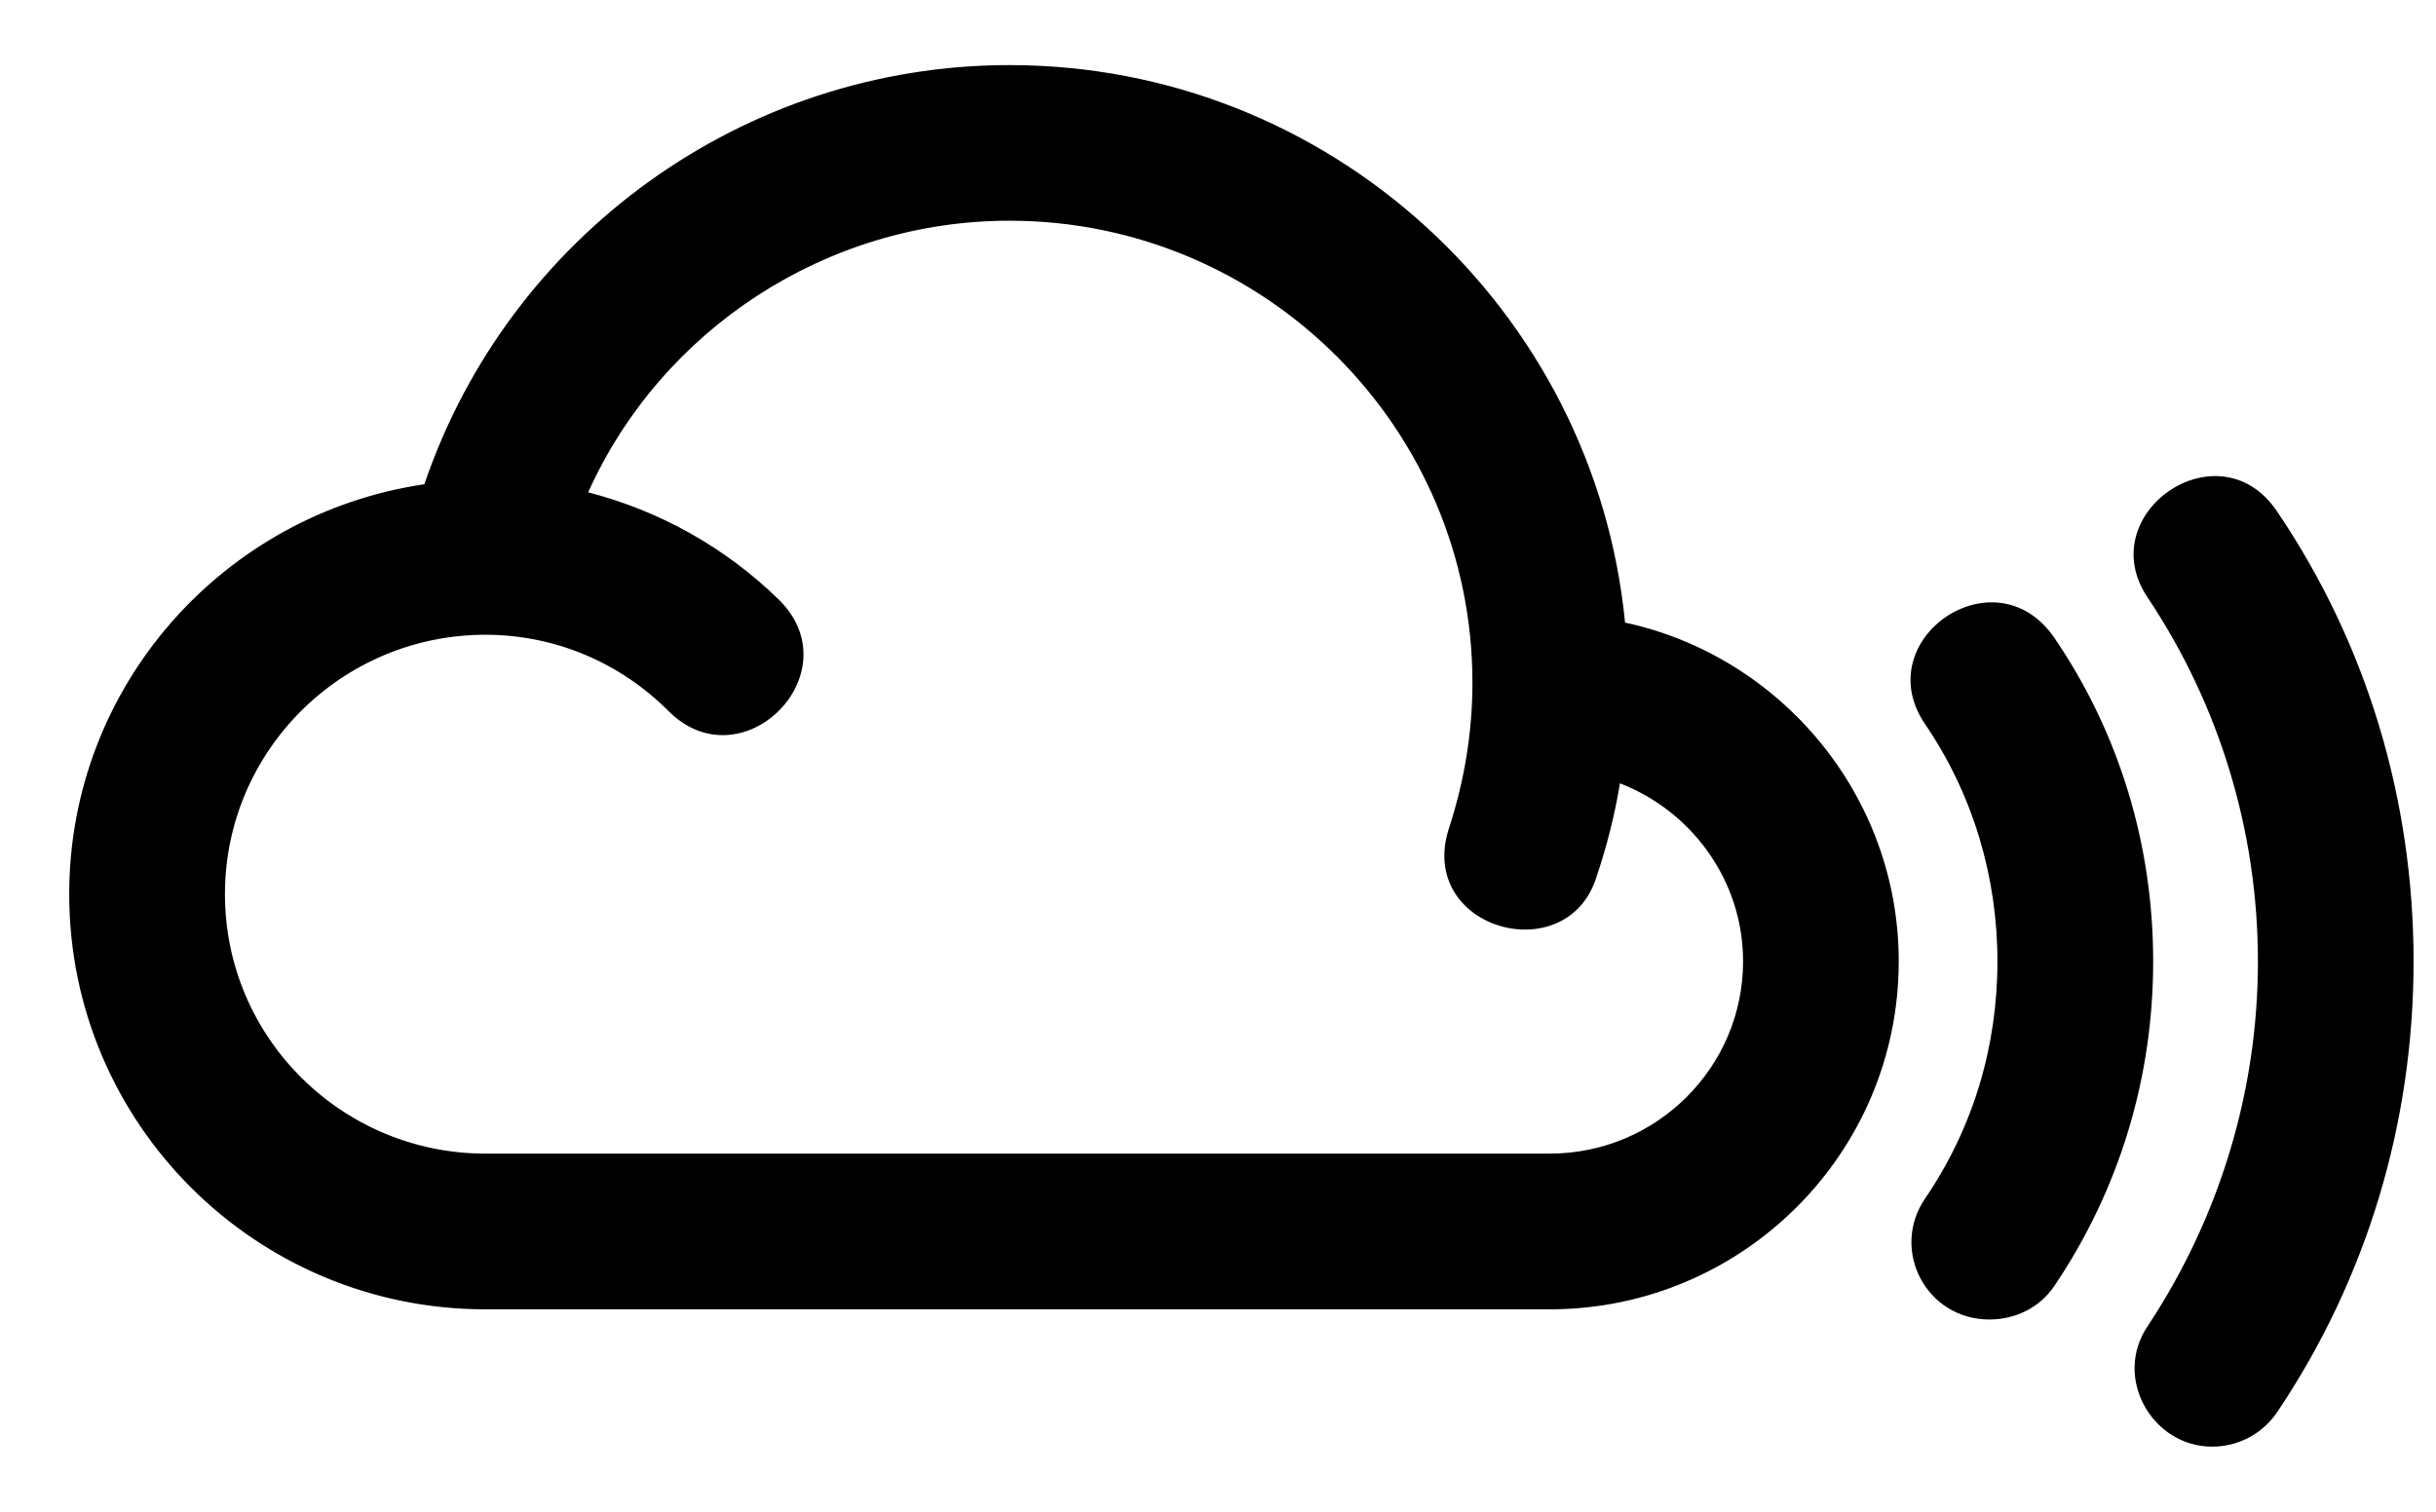
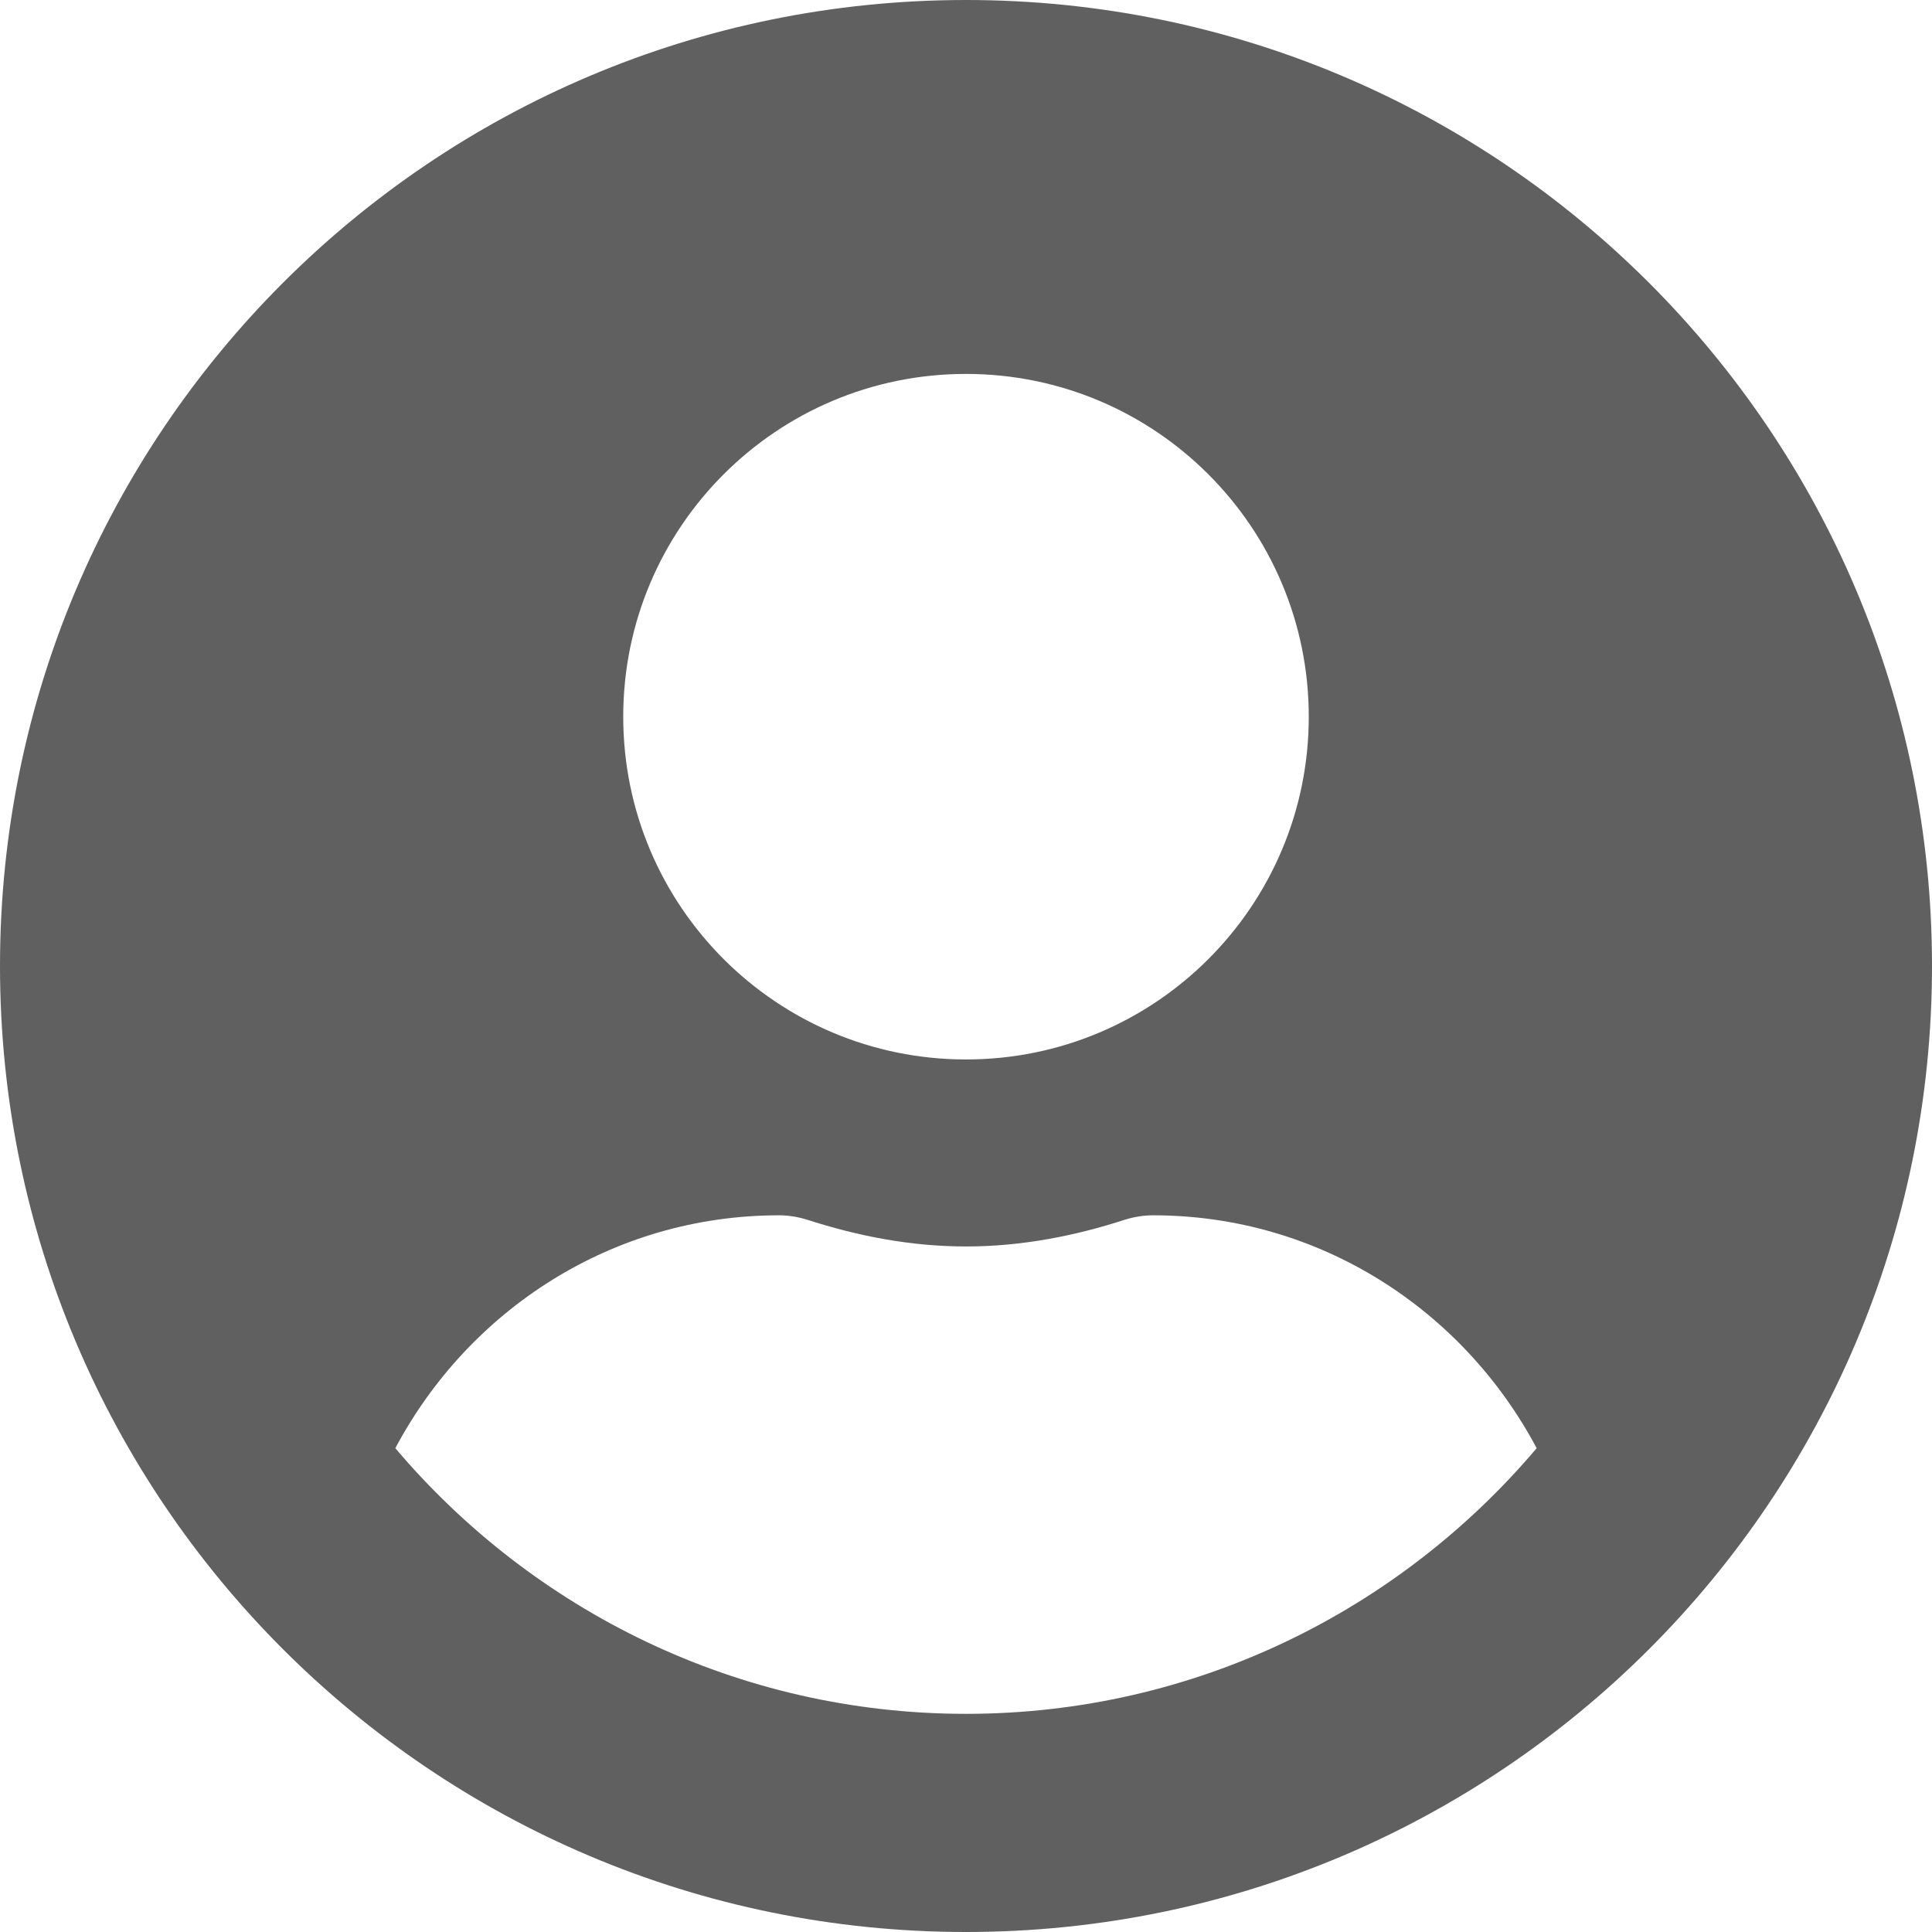
- <svg xmlns="http://www.w3.org/2000/svg" width="29" height="18" viewBox="0 0 29 18" fill="none">
-   <path d="M19.346 7.413C18.982 3.694 15.833 0.775 12.017 0.775C8.855 0.775 6.057 2.81 5.052 5.766C2.665 6.117 0.824 8.164 0.824 10.647C0.824 13.373 3.041 15.59 5.779 15.59H18.449C20.739 15.59 22.604 13.736 22.604 11.447C22.604 9.472 21.199 7.813 19.346 7.413ZM18.449 13.736H5.779C4.071 13.736 2.678 12.355 2.678 10.647C2.678 8.939 4.071 7.558 5.779 7.558C6.602 7.558 7.378 7.885 7.959 8.467C8.832 9.34 10.152 8.019 9.279 7.147C8.637 6.517 7.85 6.081 7.002 5.862C7.874 3.924 9.837 2.628 12.017 2.628C15.057 2.628 17.529 5.099 17.529 8.128C17.529 8.721 17.432 9.303 17.25 9.86C16.859 11.064 18.656 11.563 19.006 10.441C19.128 10.078 19.224 9.702 19.285 9.327C20.133 9.654 20.751 10.478 20.751 11.447C20.751 12.707 19.721 13.736 18.449 13.736ZM28.733 11.447C28.733 13.373 28.176 15.226 27.11 16.813C26.929 17.08 26.638 17.225 26.335 17.225C25.621 17.225 25.148 16.401 25.572 15.783C26.42 14.499 26.88 12.997 26.88 11.447C26.88 9.896 26.42 8.394 25.572 7.122C24.887 6.123 26.419 5.056 27.11 6.093C28.176 7.667 28.733 9.521 28.733 11.447ZM25.633 11.447C25.633 12.828 25.233 14.16 24.457 15.311C24.276 15.578 23.985 15.711 23.682 15.711C22.93 15.711 22.5 14.88 22.919 14.269C23.488 13.433 23.779 12.464 23.779 11.447C23.779 10.441 23.488 9.46 22.919 8.624C22.23 7.619 23.751 6.564 24.457 7.595C25.233 8.733 25.633 10.066 25.633 11.447Z" fill="black" />
+ <svg xmlns="http://www.w3.org/2000/svg" width="24" height="24" viewBox="0 0 24 24" fill="none">
+   <path d="M12 0C5.371 0 0 5.371 0 12C0 18.629 5.371 24 12 24C18.629 24 24 18.629 24 12C24 5.371 18.629 0 12 0ZM12 4.645C14.352 4.645 16.258 6.552 16.258 8.903C16.258 11.255 14.352 13.161 12 13.161C9.648 13.161 7.742 11.255 7.742 8.903C7.742 6.552 9.648 4.645 12 4.645ZM12 21.29C9.16 21.29 6.615 20.003 4.911 17.99C5.821 16.277 7.602 15.097 9.677 15.097C9.794 15.097 9.91 15.116 10.021 15.15C10.65 15.353 11.308 15.484 12 15.484C12.692 15.484 13.355 15.353 13.979 15.15C14.09 15.116 14.207 15.097 14.323 15.097C16.398 15.097 18.179 16.277 19.089 17.99C17.386 20.003 14.84 21.29 12 21.29Z" fill="#606060" />
</svg>
